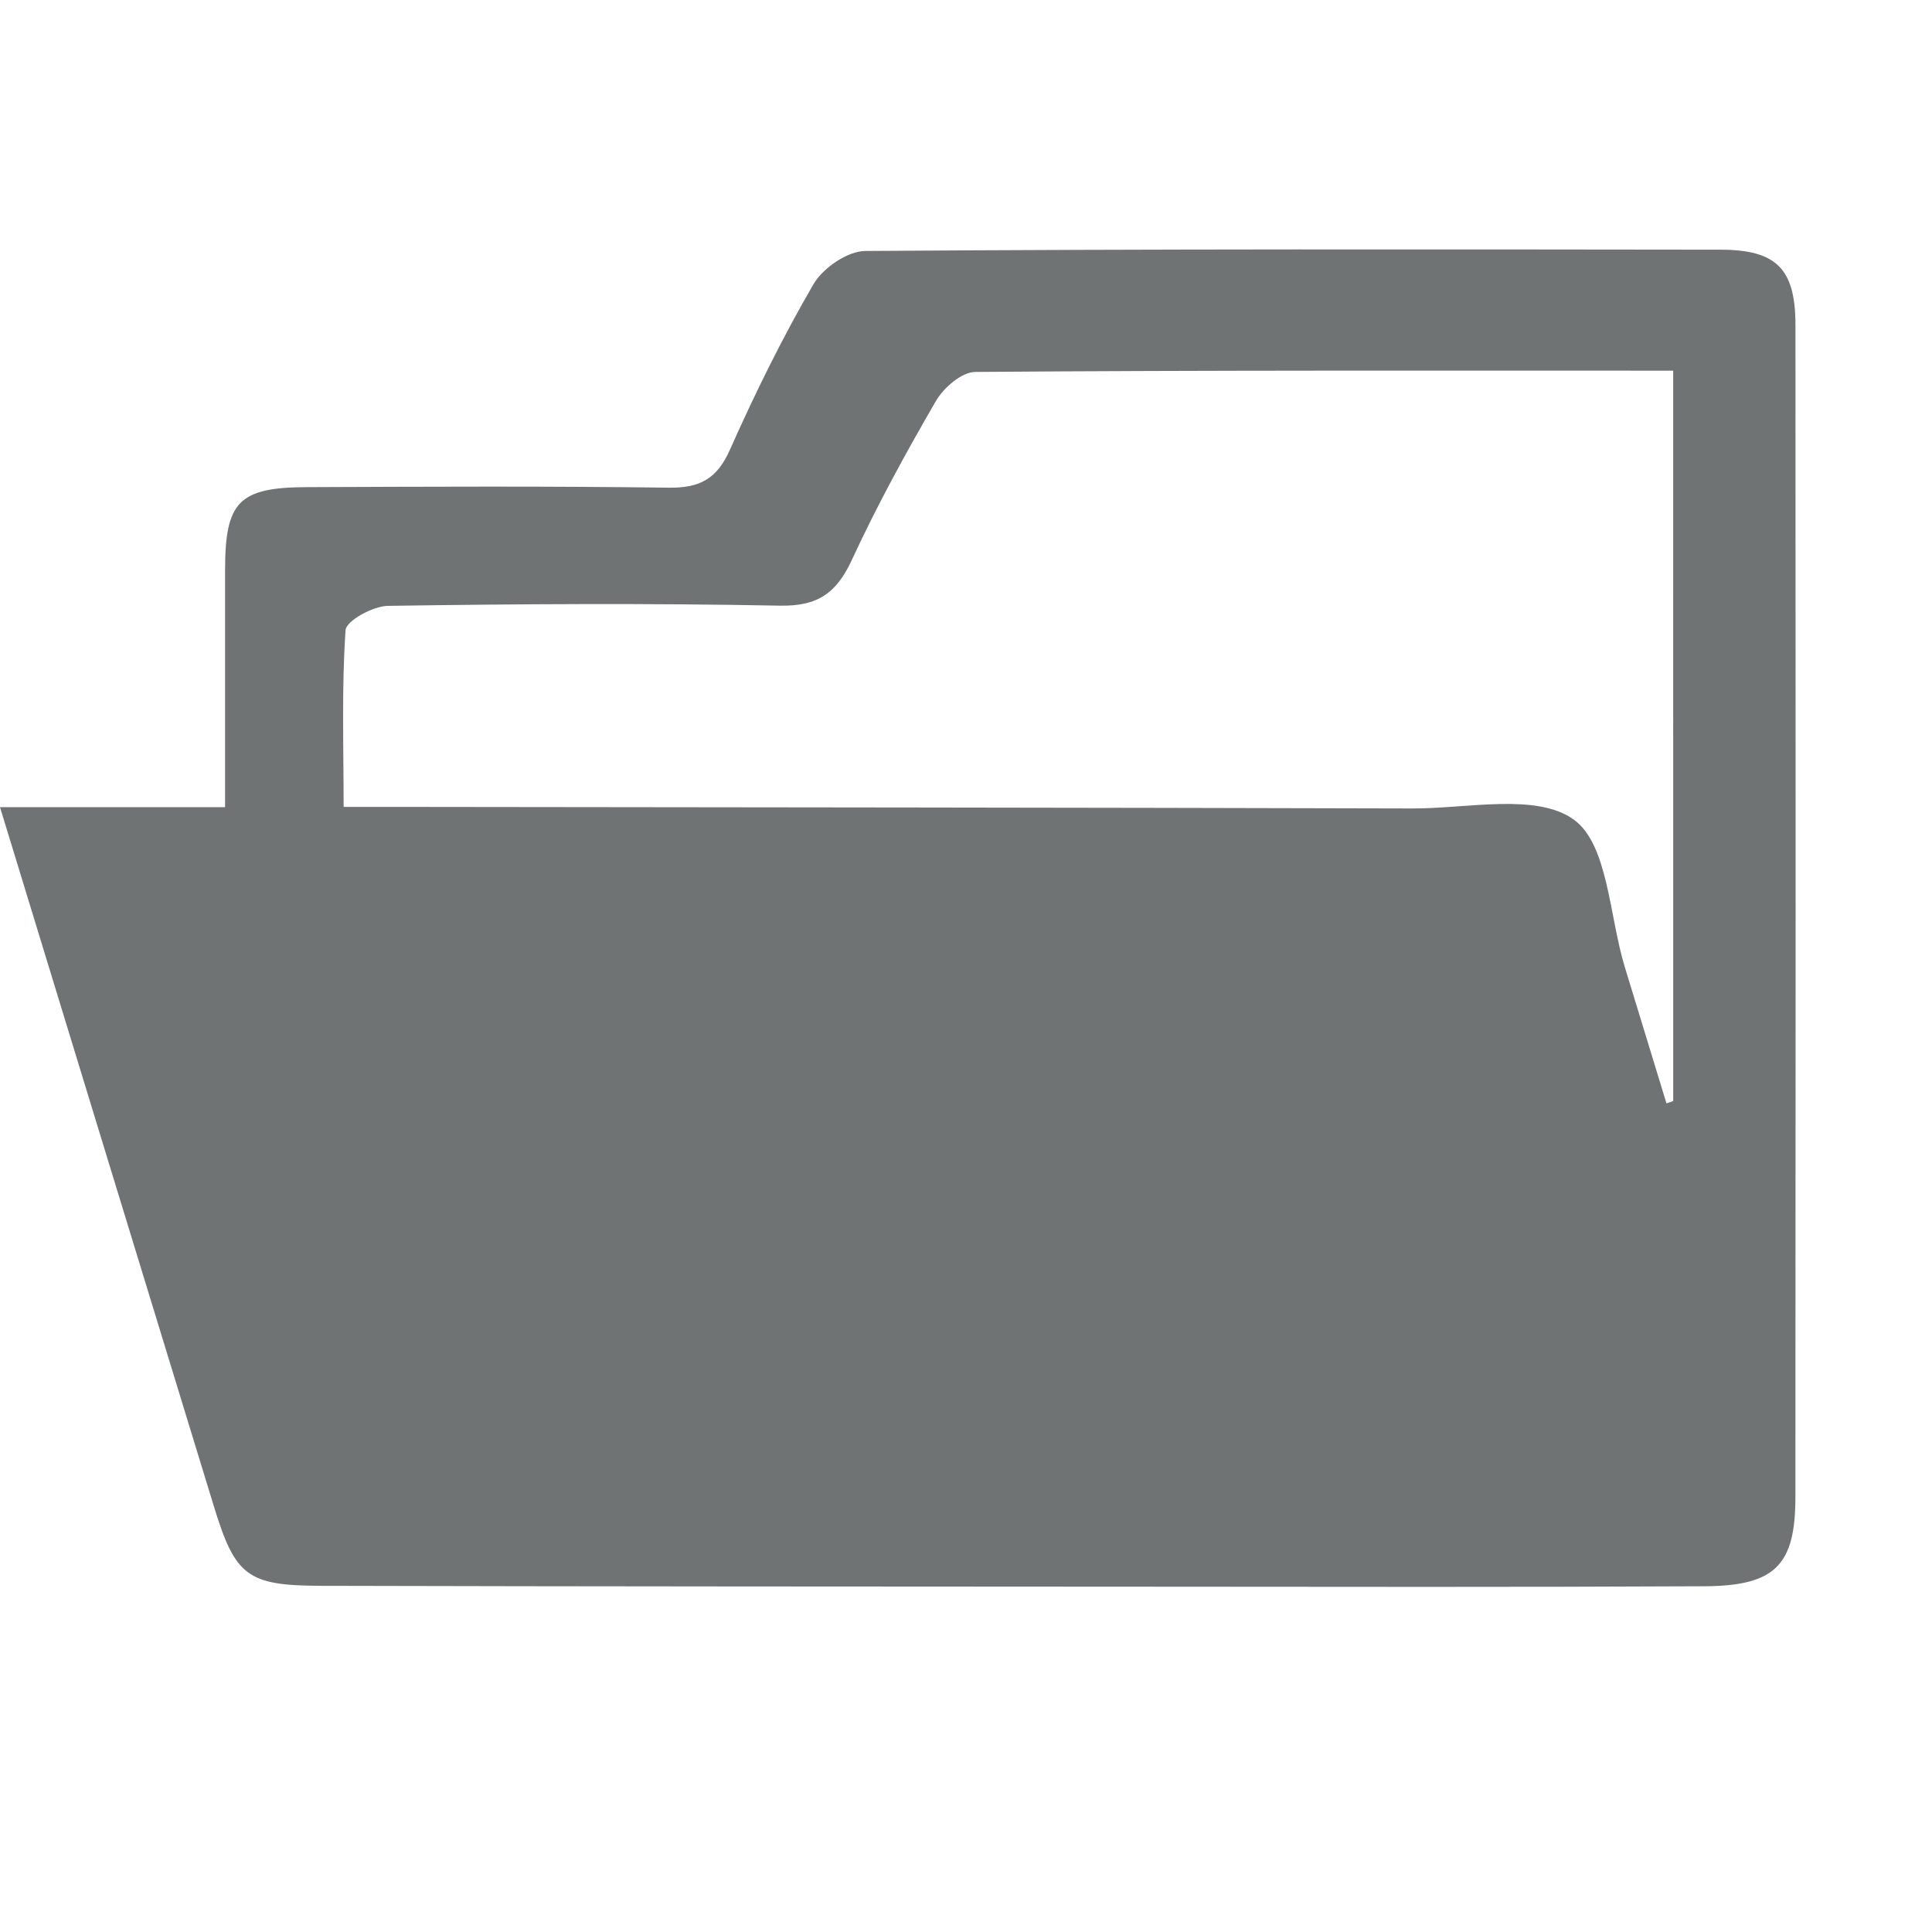
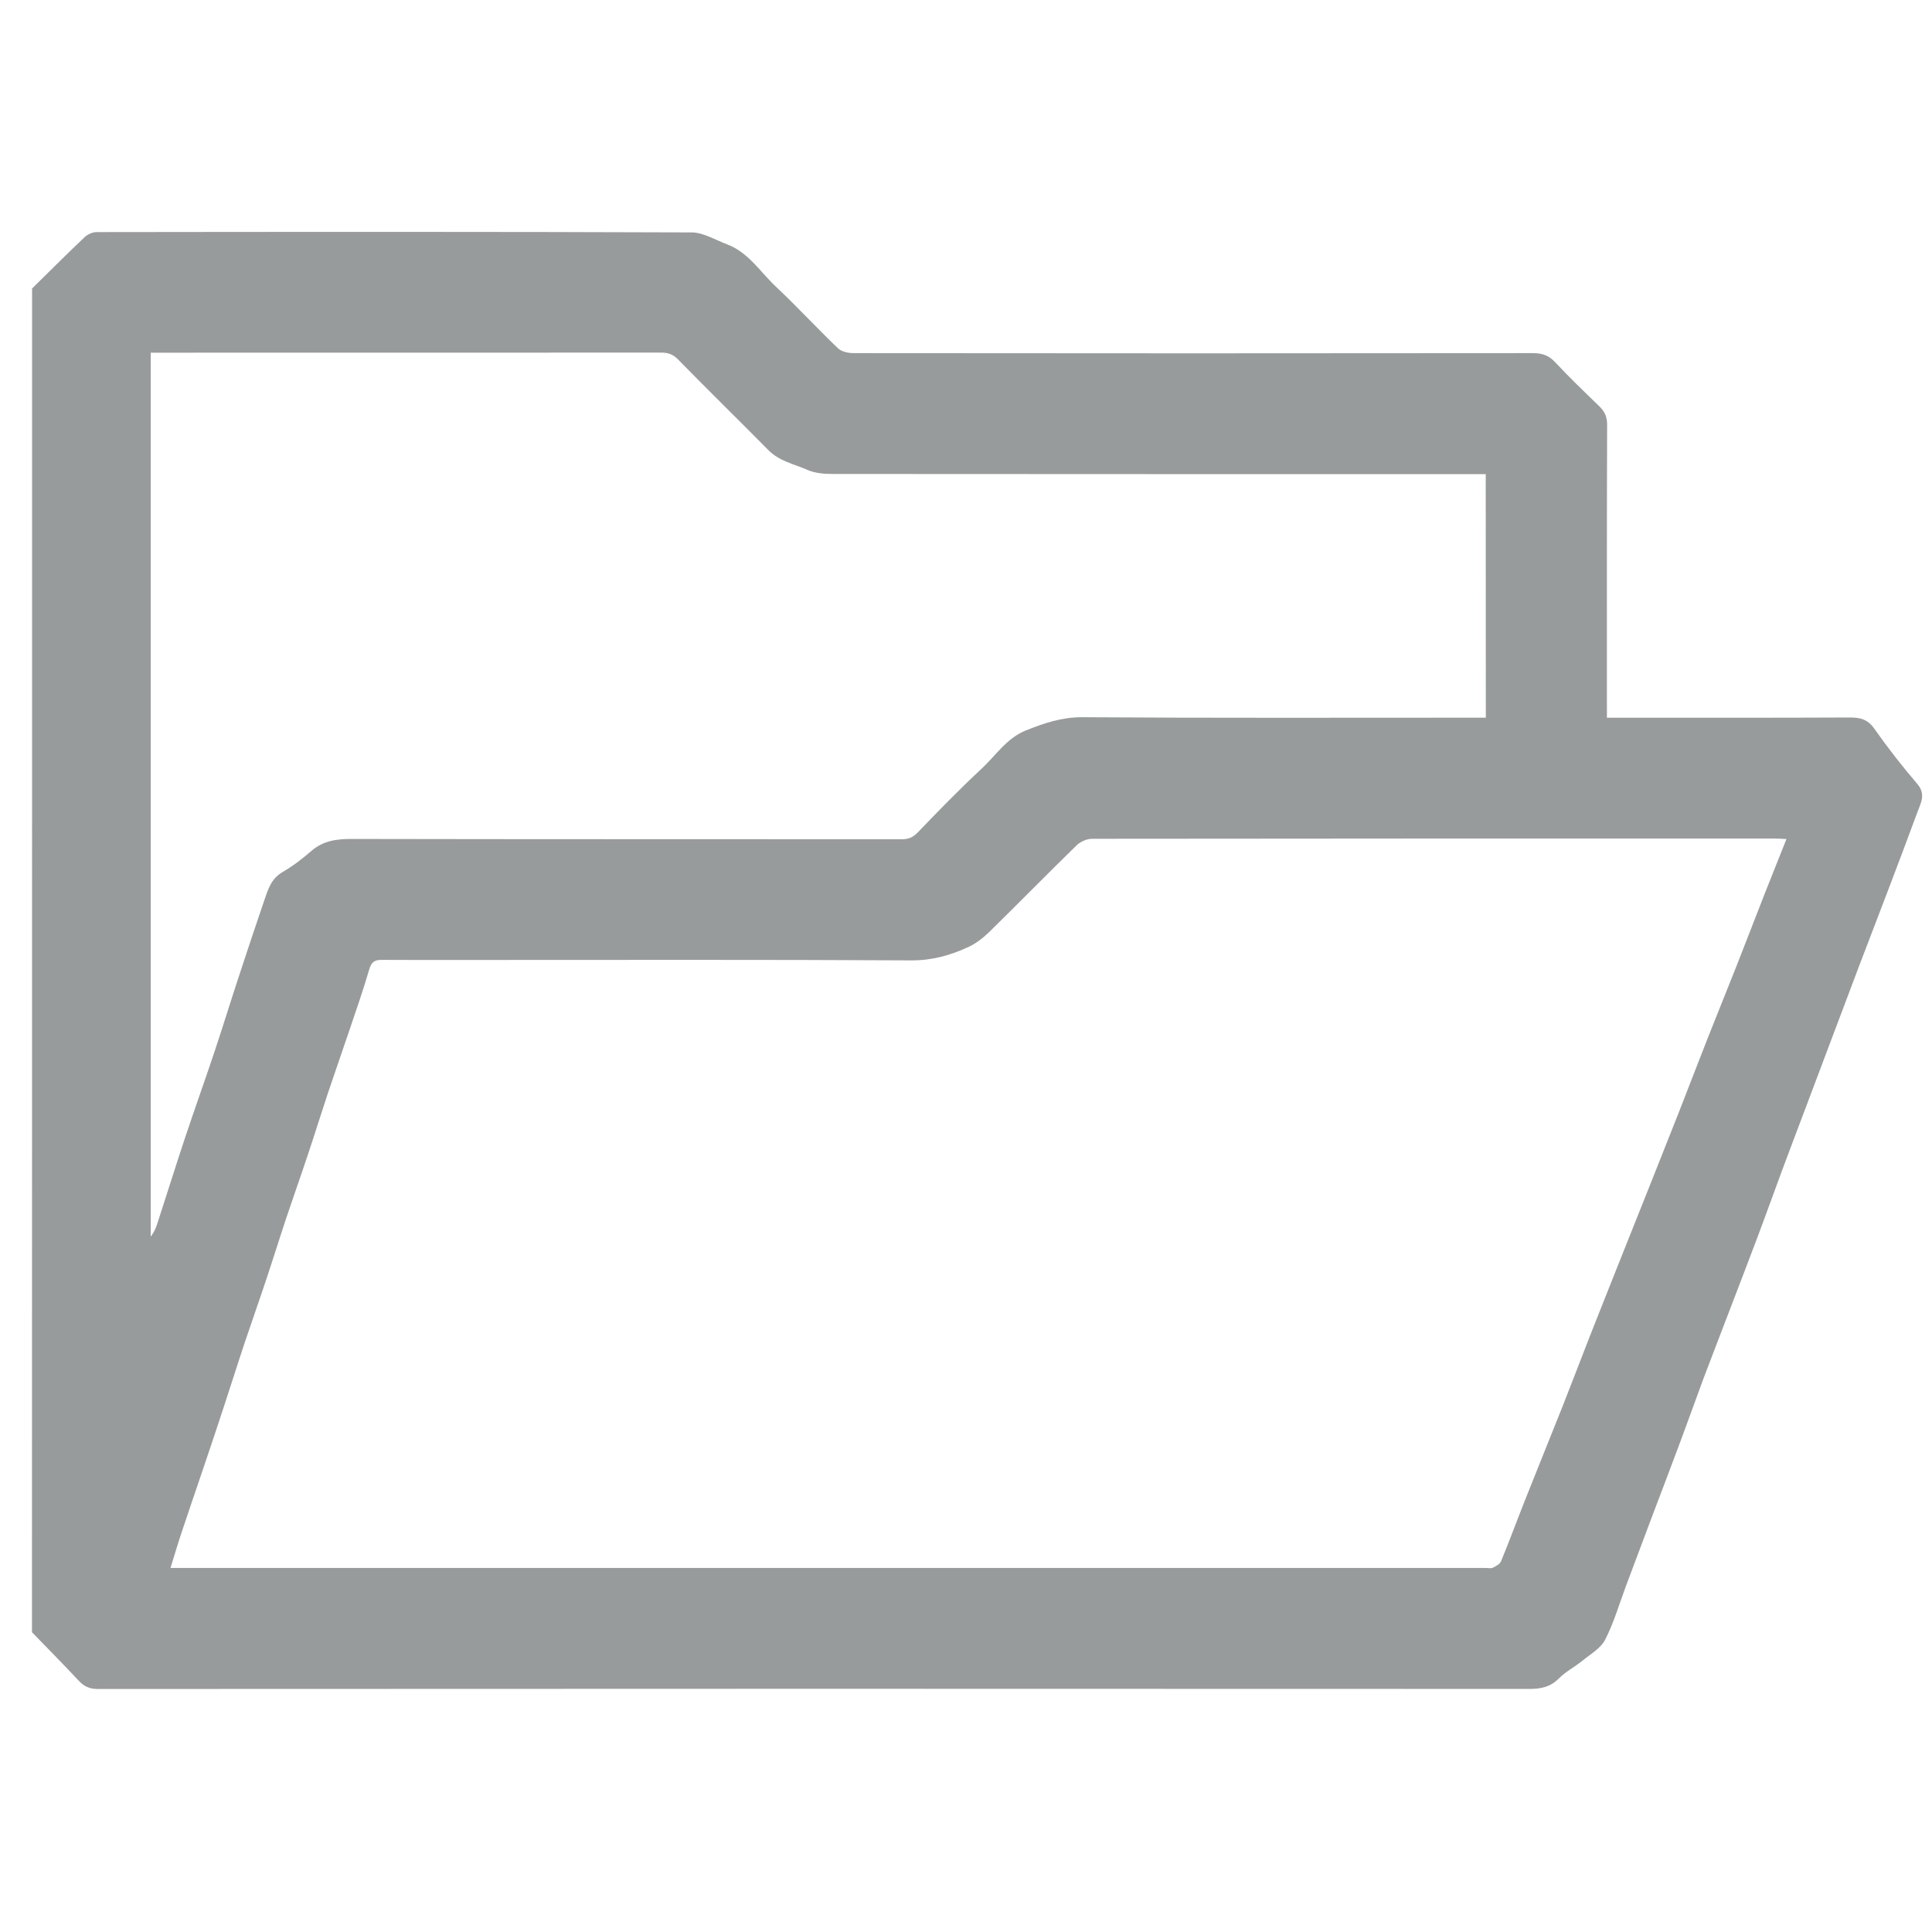
<svg xmlns="http://www.w3.org/2000/svg" version="1.1" id="Layer_1" x="0px" y="0px" width="64px" height="64px" viewBox="0 0 64 64" enable-background="new 0 0 64 64" xml:space="preserve">
  <g>
-     <path fill="#6f7373" d="M0,26.739c2.562,0,4.885,0,7.456,0c0-2.68-0.001-5.267,0-7.854c0.001-2.263,0.451-2.739,2.703-2.748   c3.999-0.016,7.999-0.036,11.998,0.018c1.027,0.014,1.598-0.296,2.023-1.258c0.833-1.871,1.741-3.718,2.77-5.487   c0.312-0.532,1.124-1.092,1.711-1.096c9.441-0.068,18.886-0.054,28.327-0.043c1.866,0.002,2.489,0.635,2.489,2.504   c0.008,12.942,0.007,25.884-0.002,38.825c-0.001,2.254-0.672,2.938-3.031,2.947c-6.107,0.031-12.22,0.018-18.33,0.014   c-9.164-0.005-18.329-0.006-27.494-0.029c-2.435-0.008-2.83-0.328-3.537-2.639C4.747,42.271,2.419,34.646,0,26.739z M55.426,12.279   c-7.819,0-15.473-0.016-23.121,0.042c-0.445,0.003-1.045,0.521-1.299,0.959c-0.999,1.72-1.957,3.471-2.791,5.276   c-0.508,1.093-1.128,1.531-2.377,1.507c-4.329-0.083-8.66-0.058-12.989,0.007c-0.493,0.007-1.38,0.494-1.402,0.805   c-0.131,1.913-0.064,3.838-0.064,5.855c0.954,0,1.612,0,2.273,0c11.047,0.014,22.094,0.02,33.142,0.051   c1.819,0.005,4.097-0.518,5.331,0.366c1.144,0.819,1.177,3.191,1.693,4.882c0.463,1.507,0.922,3.015,1.382,4.522   c0.073-0.025,0.146-0.051,0.223-0.077C55.426,28.492,55.426,20.508,55.426,12.279z" />
+     <path fill="#989b9b" d="M1.063,9.556C1.64,8.989,2.212,8.416,2.8,7.859c0.1-0.095,0.266-0.171,0.401-0.171   C9.77,7.68,16.338,7.674,22.907,7.699C23.3,7.7,23.695,7.947,24.083,8.093c0.709,0.266,1.098,0.913,1.617,1.401   c0.704,0.66,1.358,1.373,2.056,2.041c0.12,0.115,0.348,0.163,0.527,0.163c7.5,0.008,15,0.009,22.502,0   c0.305,0,0.521,0.075,0.733,0.303c0.468,0.501,0.963,0.976,1.456,1.452c0.184,0.177,0.266,0.36,0.264,0.627   c-0.011,3.09-0.007,6.181-0.007,9.271c0,0.125,0,0.25,0,0.424c0.138,0,0.259,0,0.379,0c2.556,0,5.112,0.005,7.668-0.007   c0.347-0.001,0.593,0.061,0.81,0.369c0.445,0.633,0.924,1.245,1.426,1.833c0.293,0.343,0.113,0.633,0,0.941   c-0.321,0.871-0.648,1.739-0.979,2.606c-0.312,0.821-0.629,1.64-0.941,2.46c-0.272,0.715-0.541,1.433-0.811,2.15   c-0.312,0.829-0.625,1.659-0.938,2.489c-0.273,0.726-0.549,1.449-0.819,2.176c-0.271,0.729-0.53,1.458-0.805,2.186   c-0.315,0.84-0.64,1.678-0.96,2.516c-0.28,0.734-0.565,1.467-0.842,2.201c-0.271,0.729-0.53,1.462-0.803,2.188   c-0.302,0.812-0.611,1.619-0.918,2.429c-0.279,0.744-0.56,1.49-0.839,2.235c-0.222,0.593-0.397,1.208-0.685,1.767   c-0.146,0.287-0.485,0.48-0.752,0.697c-0.252,0.206-0.553,0.359-0.78,0.588c-0.282,0.284-0.595,0.35-0.976,0.349   c-15.81-0.007-31.618-0.007-47.426,0.002c-0.273,0-0.454-0.083-0.633-0.275c-0.507-0.544-1.031-1.071-1.548-1.606   C1.063,39.229,1.063,24.393,1.063,9.556z M59.179,27.794c-0.151-0.007-0.263-0.016-0.373-0.016   c-7.543-0.001-15.086-0.002-22.628,0.008c-0.174,0-0.387,0.094-0.512,0.215c-0.975,0.95-1.926,1.922-2.898,2.874   c-0.2,0.196-0.435,0.378-0.688,0.495c-0.597,0.278-1.208,0.448-1.898,0.444c-4.84-0.027-9.68-0.014-14.52-0.014   c-1.006,0-2.012,0.004-3.017-0.003c-0.234-0.002-0.341,0.069-0.412,0.311c-0.197,0.681-0.433,1.35-0.659,2.022   c-0.232,0.689-0.476,1.377-0.707,2.068c-0.23,0.691-0.446,1.389-0.677,2.08c-0.23,0.691-0.476,1.379-0.706,2.068   c-0.231,0.692-0.447,1.391-0.678,2.081c-0.23,0.691-0.475,1.378-0.706,2.069s-0.448,1.388-0.677,2.081   C7.191,47.291,6.951,48,6.711,48.709c-0.233,0.69-0.471,1.38-0.701,2.072c-0.122,0.366-0.231,0.739-0.362,1.159   c0.209,0,0.354,0,0.498,0c14.352,0,28.704,0,43.056,0c0.084,0,0.18,0.024,0.25-0.008c0.104-0.049,0.234-0.119,0.273-0.215   C50,51.05,50.25,50.37,50.517,49.697c0.405-1.023,0.821-2.042,1.228-3.066c0.307-0.774,0.603-1.557,0.907-2.333   c0.324-0.826,0.655-1.65,0.983-2.477c0.357-0.899,0.719-1.799,1.076-2.698c0.31-0.776,0.619-1.556,0.925-2.333   c0.315-0.807,0.625-1.614,0.942-2.42c0.312-0.788,0.631-1.572,0.942-2.359c0.317-0.806,0.628-1.615,0.944-2.422   C58.697,29.004,58.931,28.419,59.179,27.794z M49.217,15.706c-0.17,0-0.305,0-0.439,0c-7.062,0-14.123,0.001-21.184-0.005   c-0.282,0-0.589-0.022-0.841-0.133c-0.44-0.194-0.933-0.286-1.294-0.652c-0.993-1.005-2.004-1.992-2.992-3.003   c-0.171-0.175-0.333-0.233-0.563-0.233c-5.531,0.004-11.063,0.003-16.595,0.003c-0.111,0-0.222,0-0.317,0c0,9.79,0,19.537,0,29.285   c0.104-0.139,0.168-0.277,0.215-0.422c0.308-0.947,0.605-1.898,0.919-2.844c0.315-0.945,0.652-1.883,0.968-2.827   c0.273-0.817,0.527-1.644,0.796-2.463c0.281-0.858,0.566-1.715,0.859-2.57c0.125-0.365,0.229-0.735,0.614-0.956   c0.341-0.197,0.658-0.444,0.957-0.702c0.397-0.342,0.845-0.394,1.348-0.393c6.065,0.012,12.131,0.007,18.197,0.011   c0.22,0,0.373-0.056,0.534-0.224c0.693-0.721,1.392-1.44,2.125-2.121c0.469-0.436,0.823-1.006,1.459-1.26   c0.602-0.24,1.186-0.441,1.864-0.438c4.325,0.029,8.653,0.015,12.979,0.015c0.131,0,0.262,0,0.394,0   C49.217,21.064,49.217,18.406,49.217,15.706z" />
  </g>
</svg>
